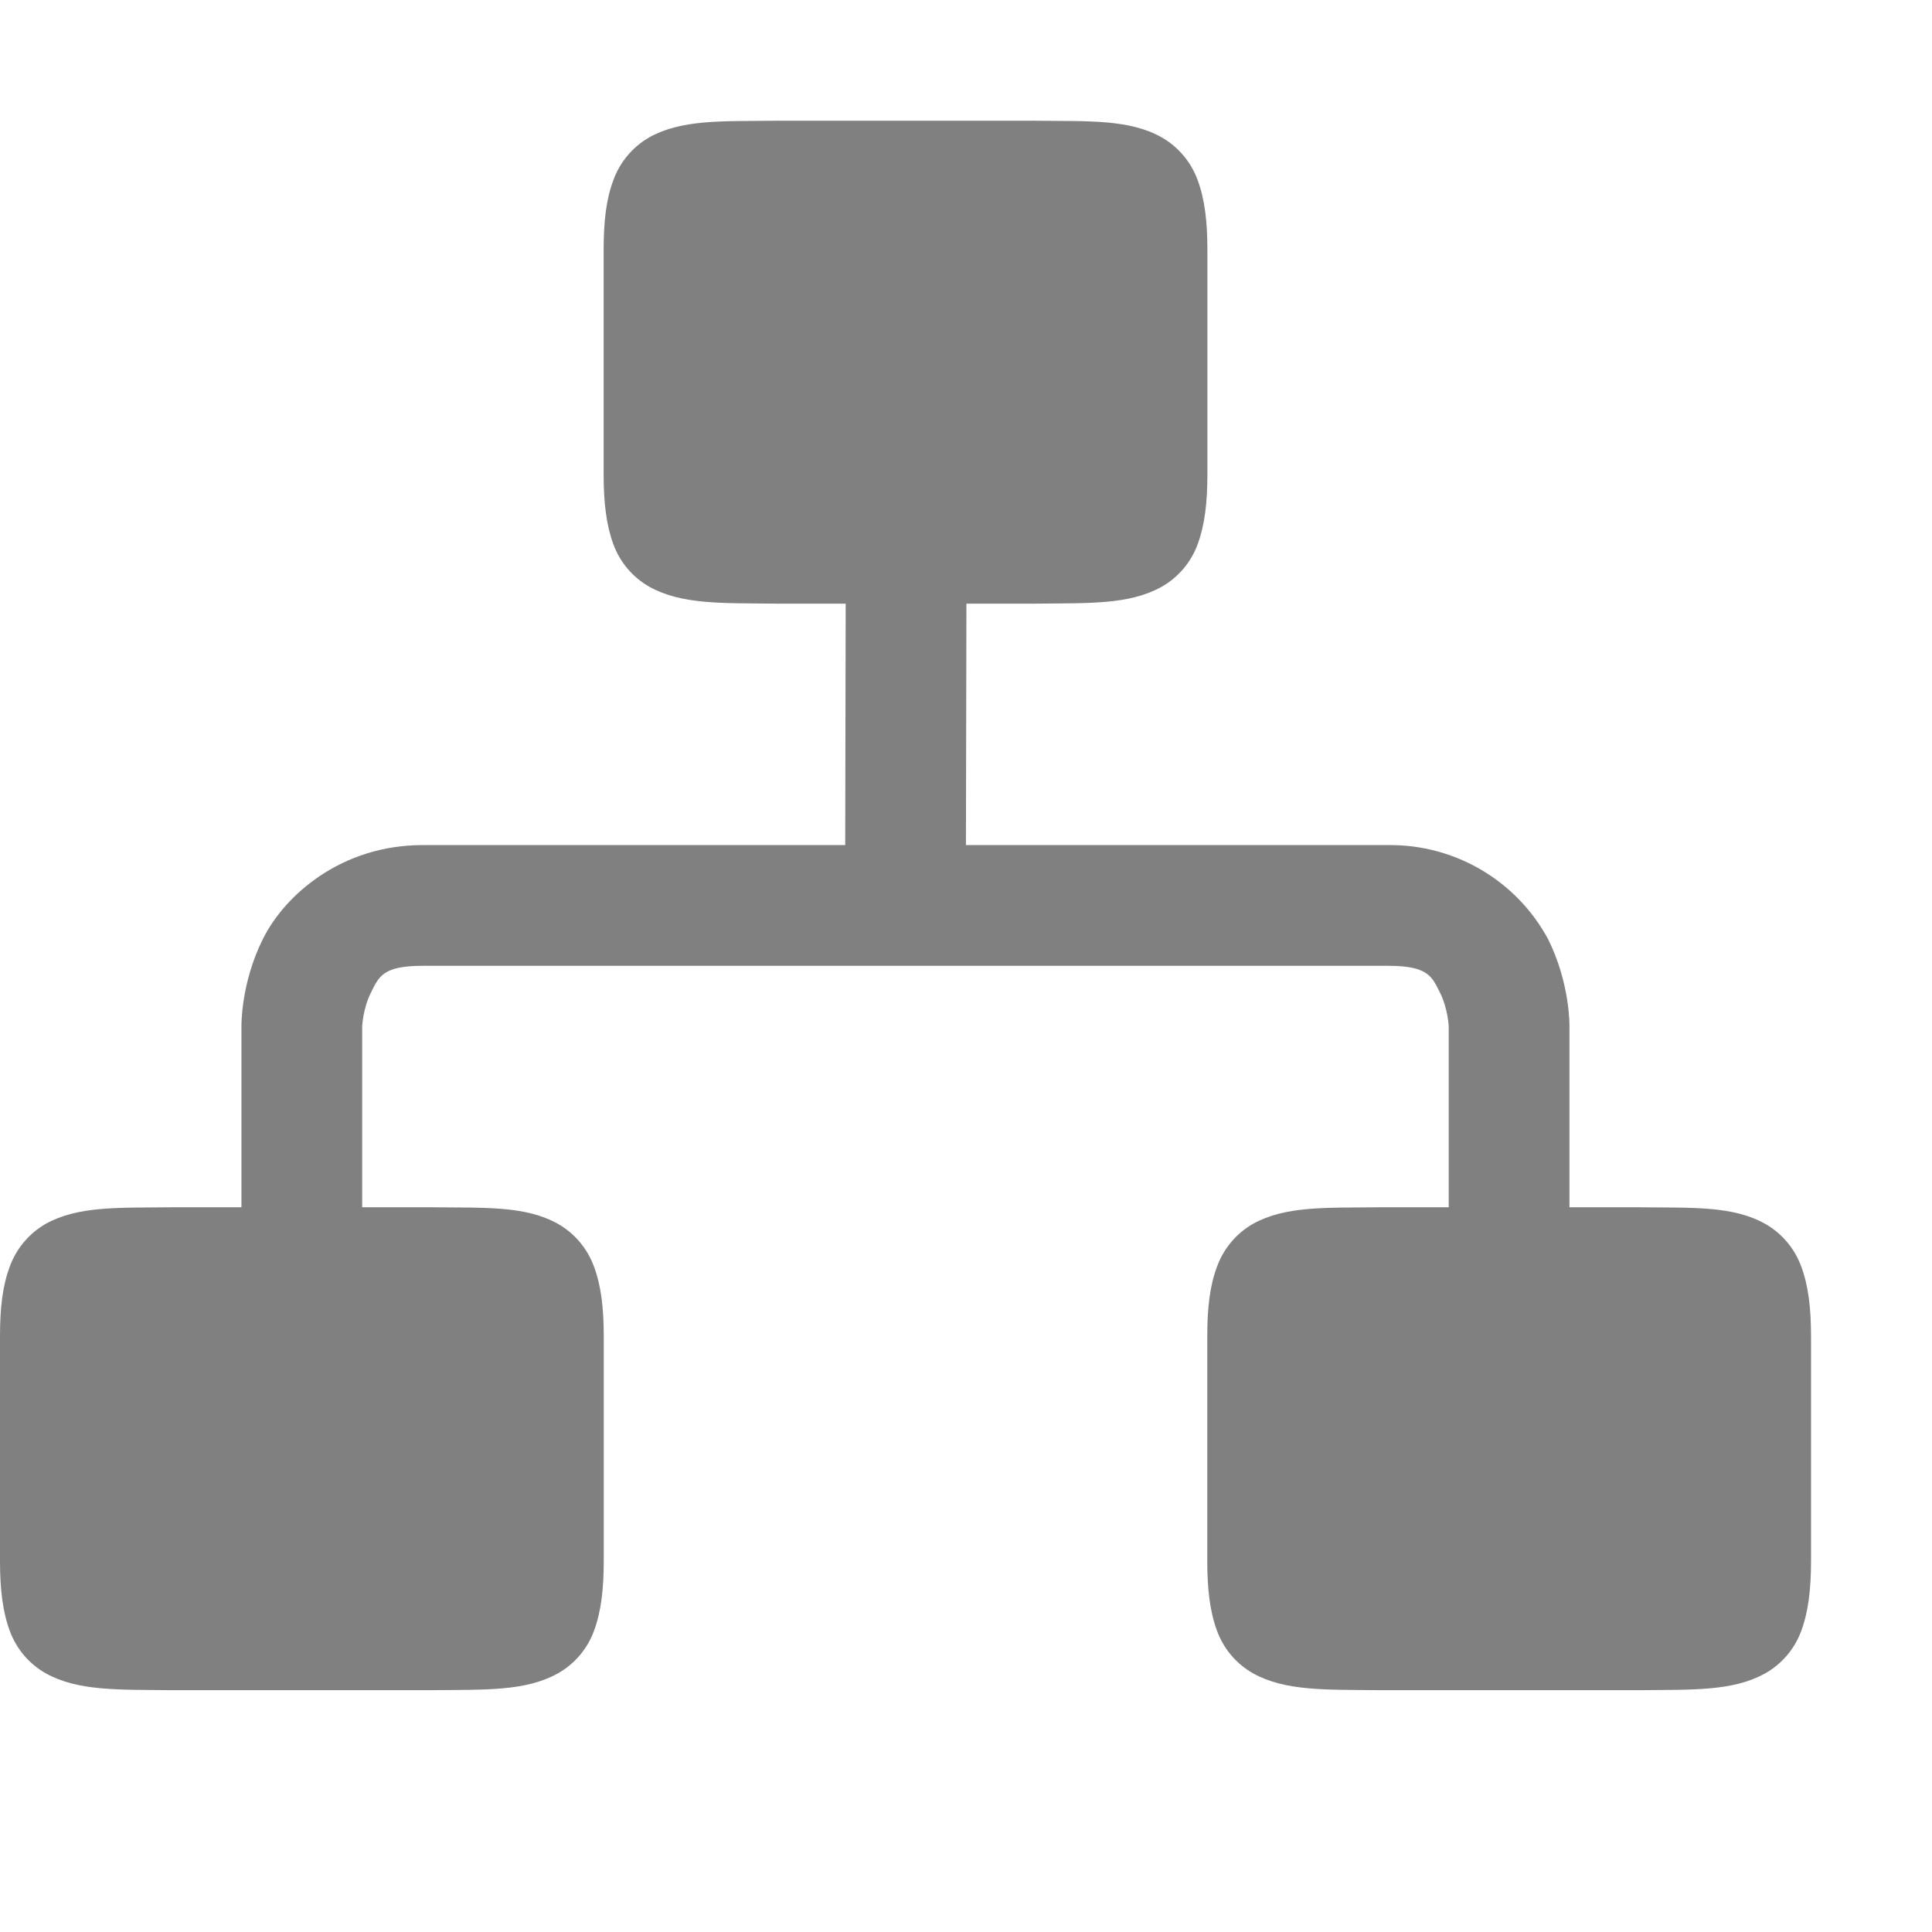
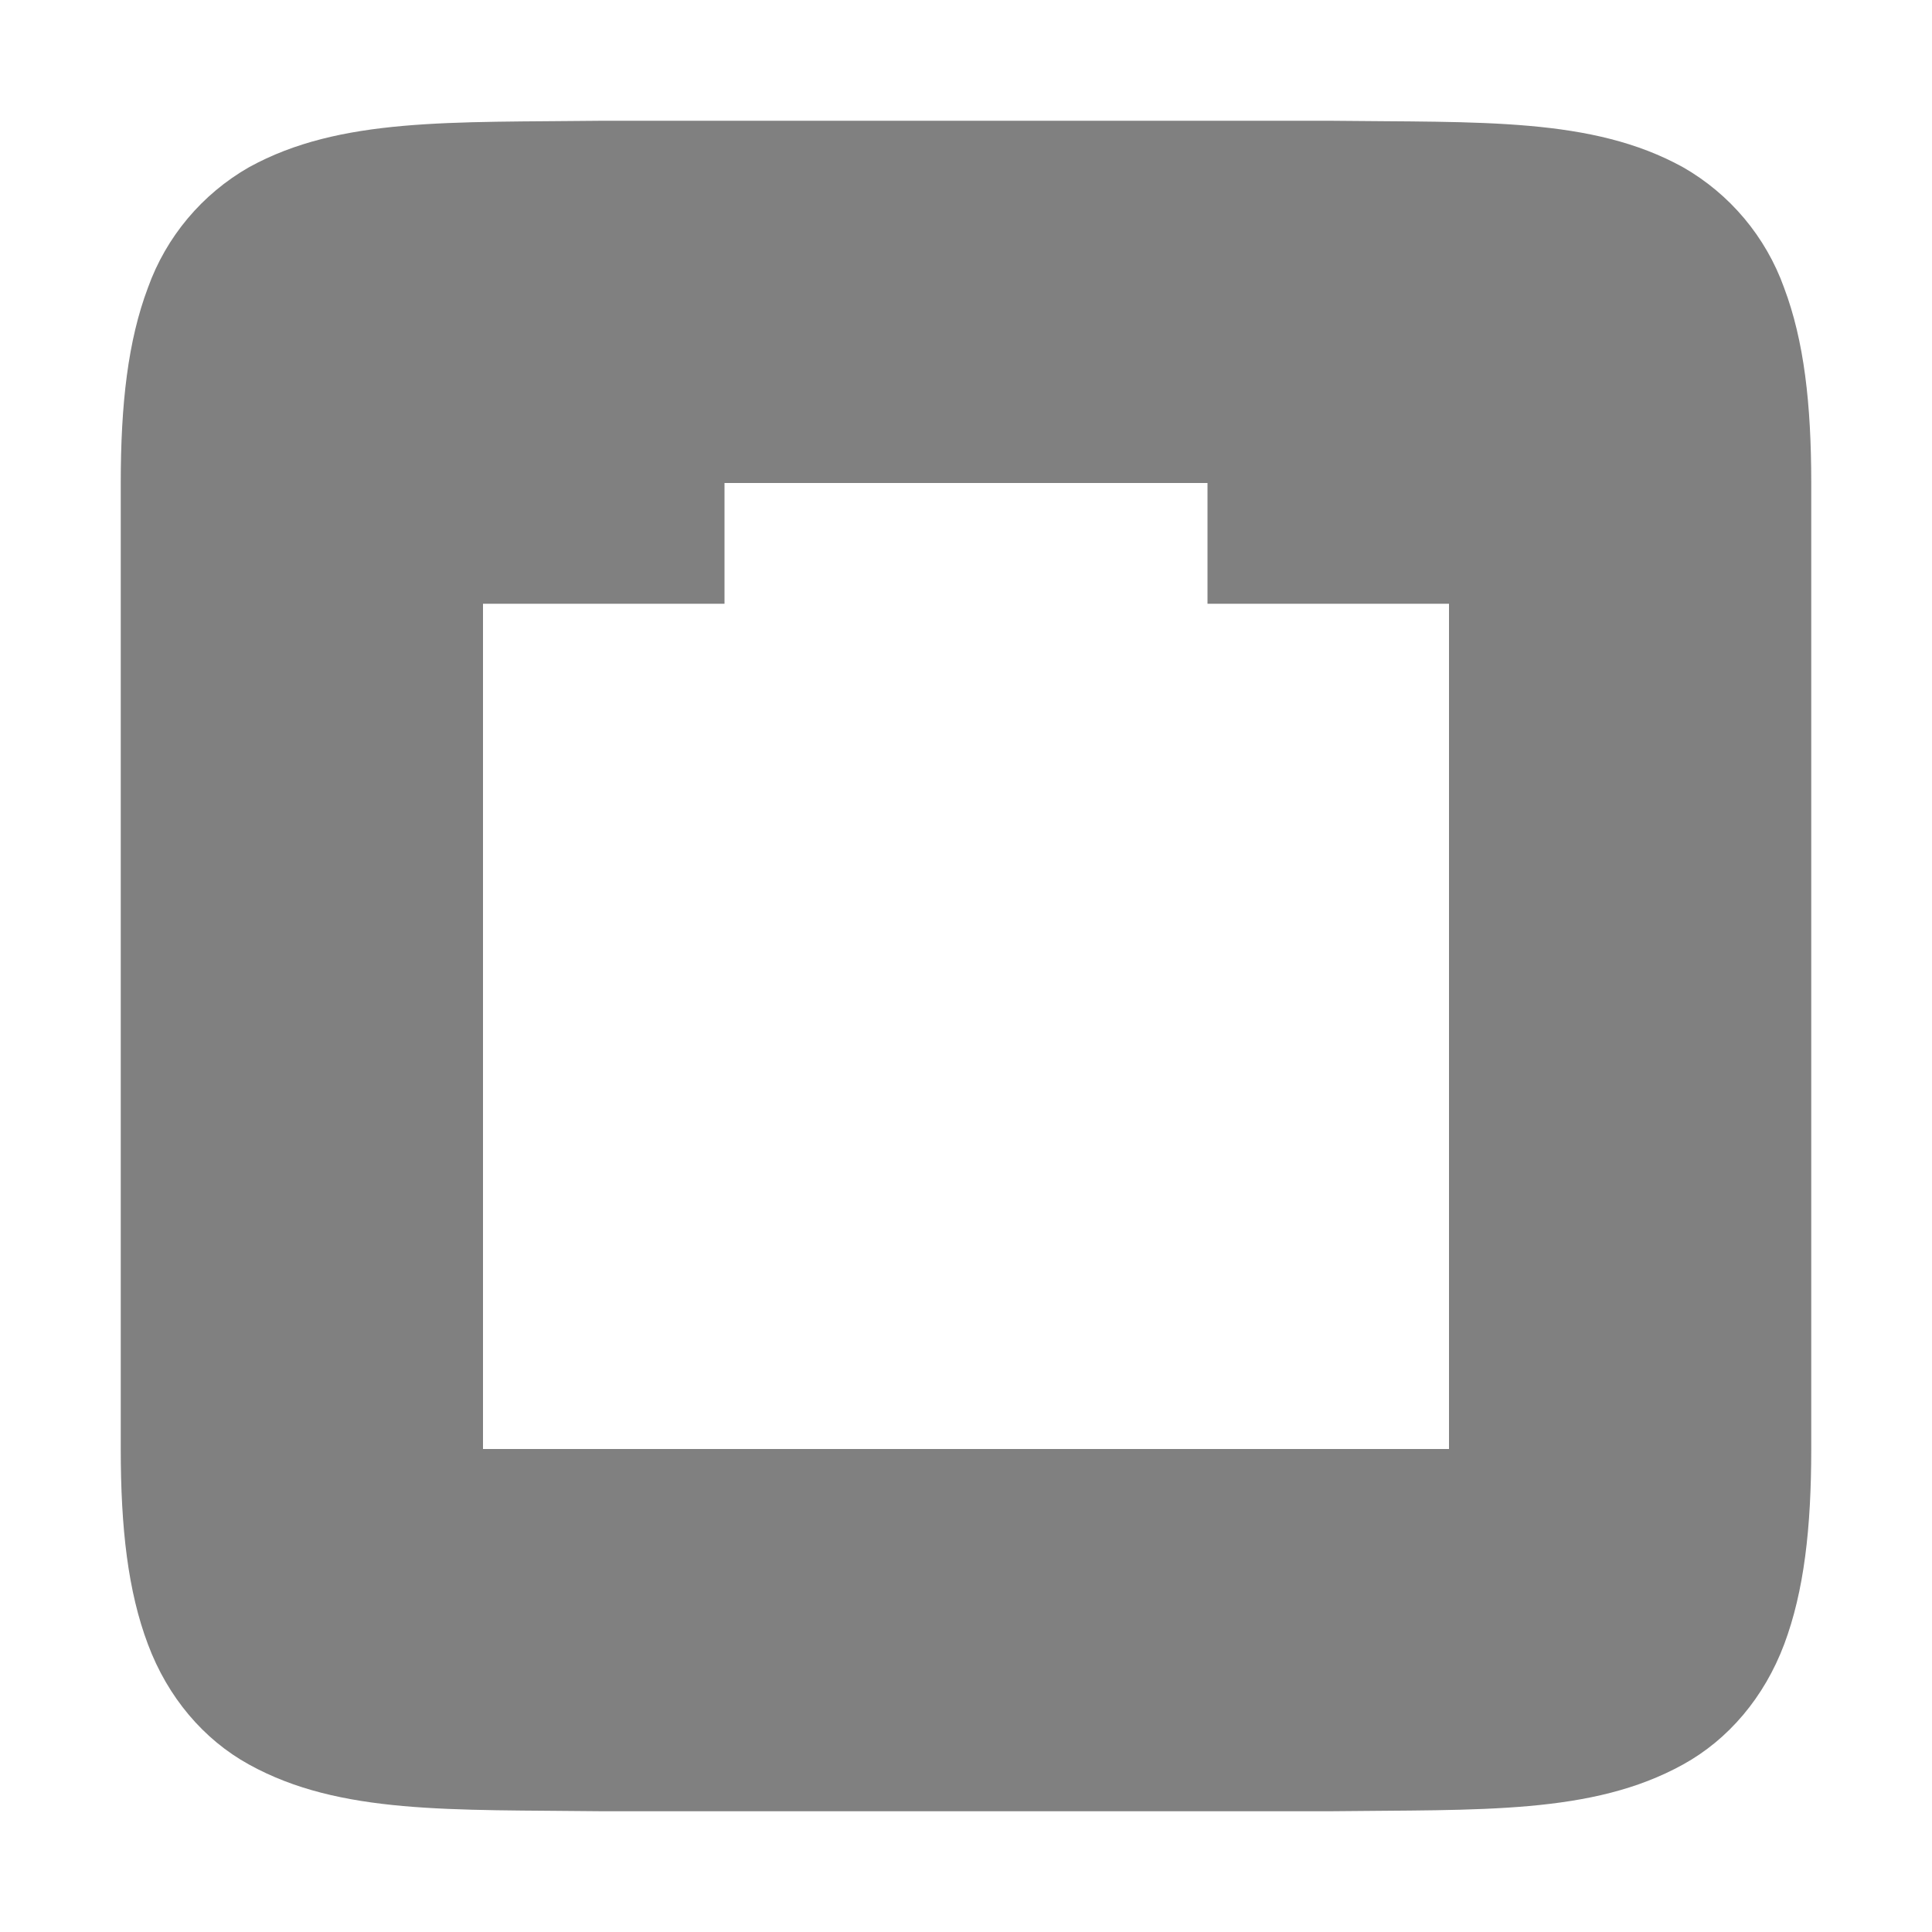
- <svg xmlns="http://www.w3.org/2000/svg" height="16" width="16.003">
-   <g color="#000" transform="translate(-611.994 -80)">
-     <path d="M623.422 90c-.45.005-.78-.012-1.049.137a.673.673 0 0 0-.299.357c-.059.157-.08.341-.08.576v1.858c0 .235.022.421.08.578a.668.668 0 0 0 .3.355c.268.148.598.134 1.048.139h2.146c.45-.005.778.01 1.047-.139a.668.668 0 0 0 .3-.355c.058-.157.08-.343.08-.578V91.07c0-.235-.022-.42-.08-.576a.672.672 0 0 0-.3-.357c-.269-.15-.597-.132-1.047-.137h-.002zM618.422 81c-.45.005-.78-.012-1.049.137a.673.673 0 0 0-.299.357c-.059.157-.08.341-.08.576v1.858c0 .235.022.421.08.578a.668.668 0 0 0 .3.355c.268.148.598.134 1.048.139h2.146c.45-.005.778.01 1.047-.139a.668.668 0 0 0 .3-.355c.058-.157.08-.343.08-.578V82.07c0-.235-.022-.42-.08-.576a.672.672 0 0 0-.3-.357c-.269-.15-.597-.132-1.047-.137h-.002zM613.422 90c-.45.005-.78-.012-1.049.137a.673.673 0 0 0-.299.357c-.059.157-.08.341-.08.576v1.858c0 .235.022.421.08.578a.668.668 0 0 0 .3.355c.268.148.598.134 1.048.139h2.146c.45-.005.778.01 1.047-.139a.668.668 0 0 0 .3-.355c.058-.157.08-.343.08-.578V91.07c0-.235-.022-.42-.08-.576a.672.672 0 0 0-.3-.357c-.269-.15-.597-.132-1.047-.137h-.002z" fill="gray" font-family="sans-serif" font-weight="400" overflow="visible" style="line-height:normal;font-variant-ligatures:normal;font-variant-position:normal;font-variant-caps:normal;font-variant-numeric:normal;font-variant-alternates:normal;font-feature-settings:normal;text-indent:0;text-align:start;text-decoration-line:none;text-decoration-style:solid;text-decoration-color:#000;text-transform:none;text-orientation:mixed;shape-padding:0;isolation:auto;mix-blend-mode:normal;marker:none" white-space="normal" />
-     <path d="M615.494 87c-.667 0-1.138.408-1.322.777-.185.37-.178.723-.178.723v2h1v-2s.007-.147.072-.277c.066-.131.095-.223.428-.223h8c.333 0 .362.092.428.223.065.13.072.277.072.277v2h1v-2s.007-.353-.178-.723a1.485 1.485 0 0 0-1.322-.777z" fill="gray" fill-rule="evenodd" font-family="sans-serif" font-weight="400" overflow="visible" style="line-height:normal;font-variant-ligatures:normal;font-variant-position:normal;font-variant-caps:normal;font-variant-numeric:normal;font-variant-alternates:normal;font-feature-settings:normal;text-indent:0;text-align:start;text-decoration-line:none;text-decoration-style:solid;text-decoration-color:#000;text-transform:none;text-orientation:mixed;shape-padding:0;isolation:auto;mix-blend-mode:normal" white-space="normal" />
-     <path d="M619 84.498l-.006 3 1 .004.006-3z" fill="gray" fill-rule="evenodd" font-family="sans-serif" font-weight="400" overflow="visible" style="line-height:normal;font-variant-ligatures:normal;font-variant-position:normal;font-variant-caps:normal;font-variant-numeric:normal;font-variant-alternates:normal;font-feature-settings:normal;text-indent:0;text-align:start;text-decoration-line:none;text-decoration-style:solid;text-decoration-color:#000;text-transform:none;text-orientation:mixed;shape-padding:0;isolation:auto;mix-blend-mode:normal" white-space="normal" />
+ <svg xmlns="http://www.w3.org/2000/svg" height="16" width="16">
+   <g color="#000" transform="translate(-612 -80)">
+     <path d="M616.994 81c-1.258.015-2.179-.03-2.932.385a1.88 1.88 0 0 0-.837.998c-.165.438-.225.96-.225 1.617v8c0 .658.06 1.179.225 1.617.164.439.461.789.837.996.753.416 1.674.372 2.932.387H623.006c1.258-.015 2.179.029 2.932-.387.376-.207.673-.557.838-.996.164-.438.224-.96.224-1.617v-8c0-.658-.06-1.179-.225-1.617a1.88 1.88 0 0 0-.837-.998c-.753-.416-1.674-.37-2.932-.385H616.998zM618 84h4v1h2v7h-8v-7h2z" fill="gray" font-family="sans-serif" font-weight="400" overflow="visible" style="line-height:normal;font-variant-ligatures:normal;font-variant-position:normal;font-variant-caps:normal;font-variant-numeric:normal;font-variant-alternates:normal;font-feature-settings:normal;text-indent:0;text-align:start;text-decoration-line:none;text-decoration-style:solid;text-decoration-color:#000;text-transform:none;text-orientation:mixed;shape-padding:0;isolation:auto;mix-blend-mode:normal;marker:none" white-space="normal" />
  </g>
</svg>
